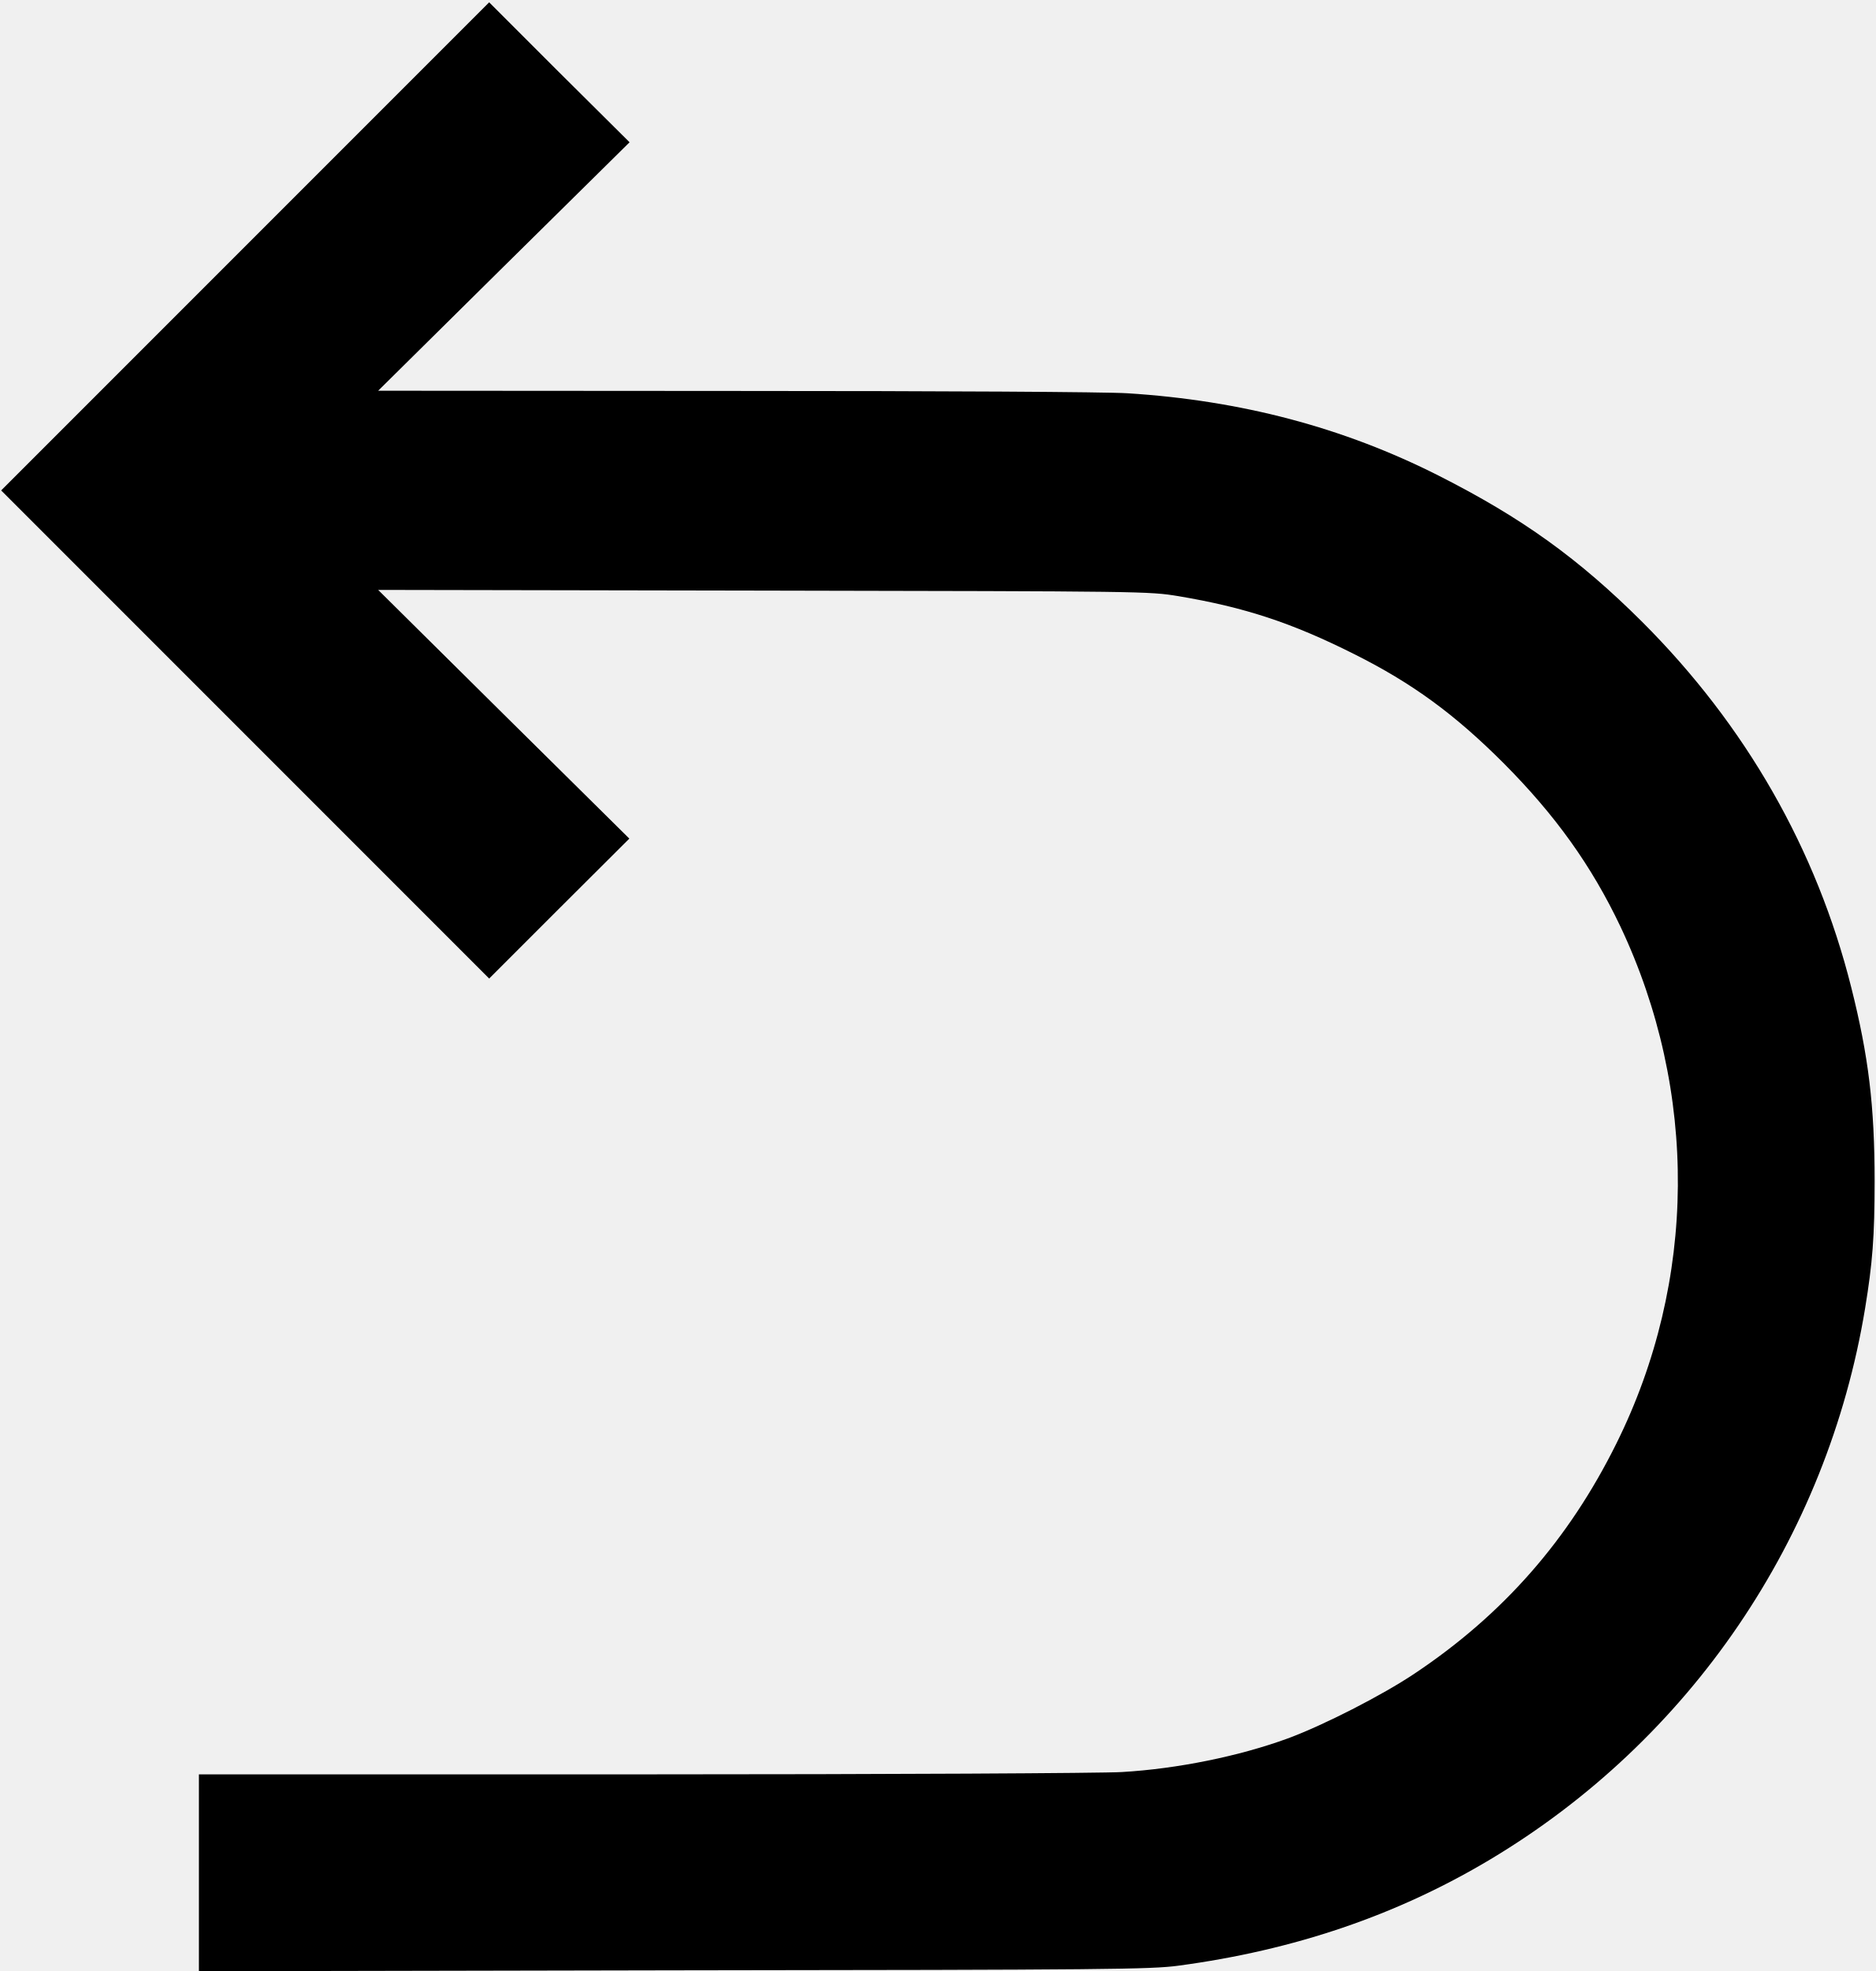
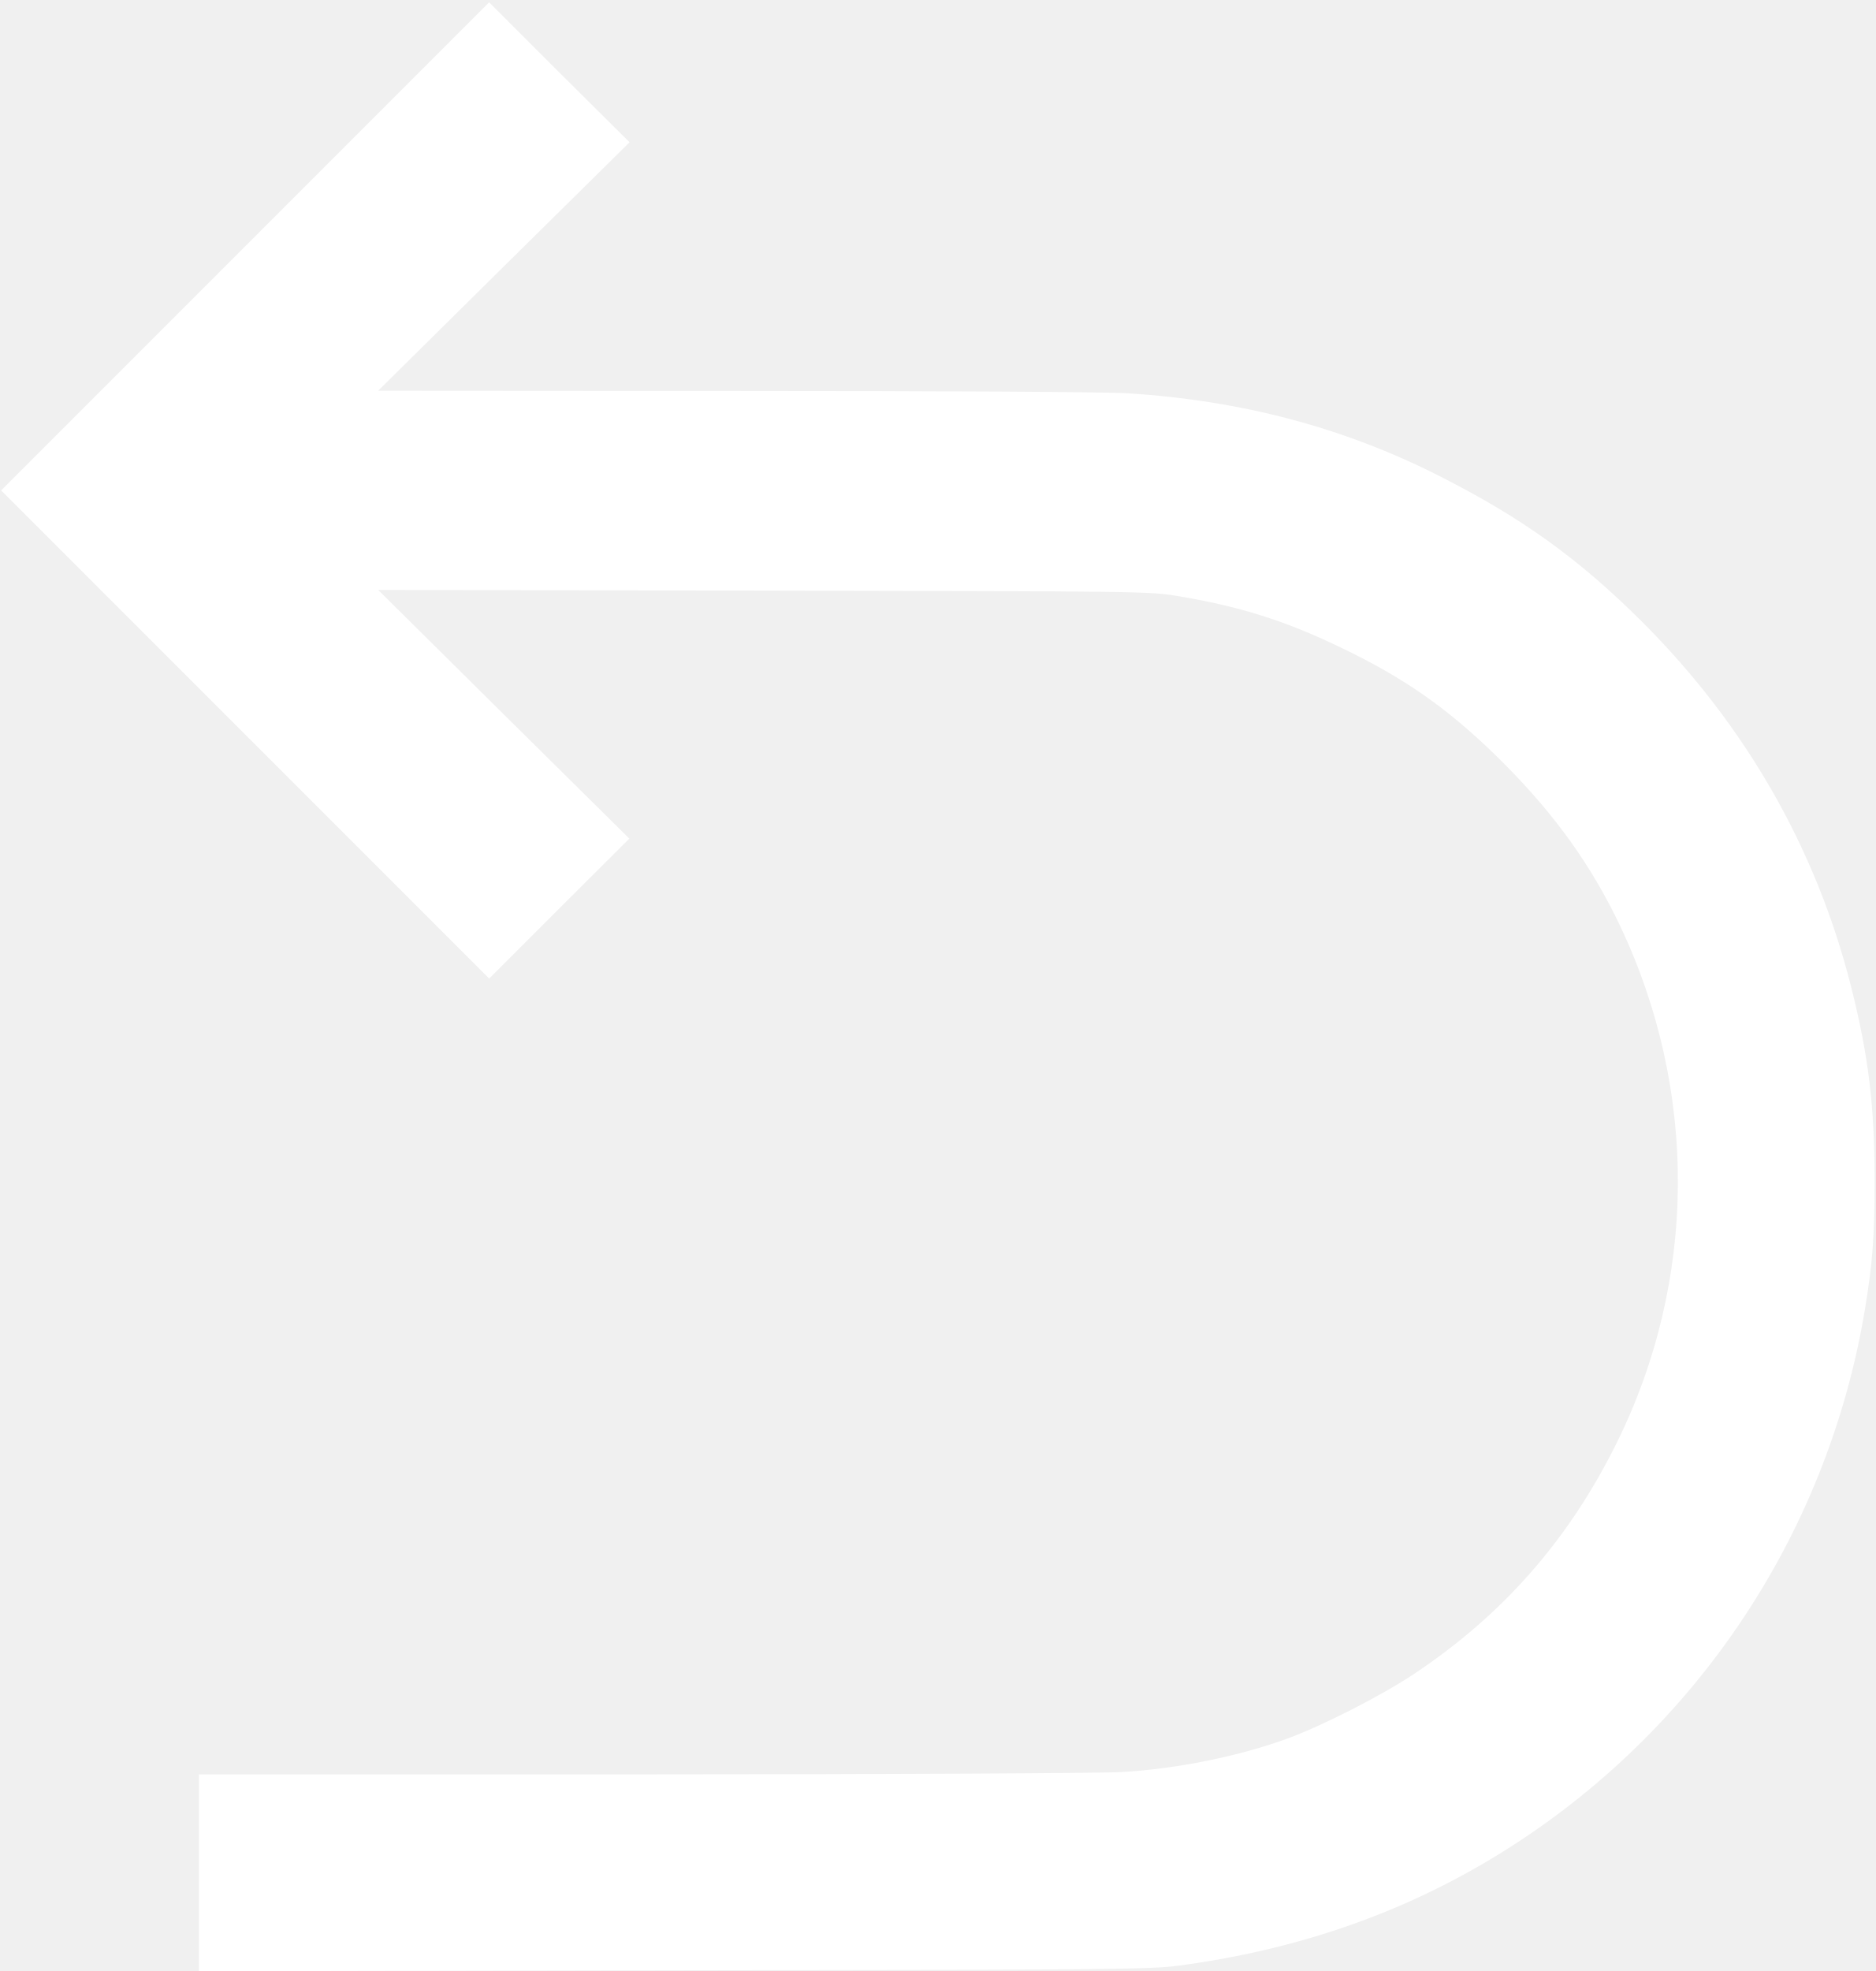
<svg xmlns="http://www.w3.org/2000/svg" version="1.0" width="811pt" height="852pt" viewBox="0 0 811 852" preserveAspectRatio="xMidYMid meet">
-   <g transform="translate(0,852) scale(0.1,-0.1)" fill="#000000" stroke="none">
+   <g transform="translate(0,852) scale(0.1,-0.1)" fill="#fff" stroke="none">
    <path d="M1060 7455 l-1055 -1055 1055 -1055 1055 -1055 303 303 303 302 -543 537 -543 538 1665 -3 c1656 -3 1666 -3 1795 -24 286 -48 490 -115 759 -250 252 -126 435 -260 647 -472 224 -225 380 -443 505 -706 337 -713 331 -1533 -17 -2234 -206 -416 -490 -740 -874 -996 -139 -93 -393 -223 -548 -280 -208 -76 -475 -131 -717 -145 -80 -5 -1010 -10 -2067 -10 l-1923 0 0 -425 0 -426 2053 4 c1883 2 2063 4 2182 20 501 67 944 218 1346 458 866 517 1459 1388 1623 2384 32 196 41 308 41 550 0 324 -26 539 -101 837 -150 597 -456 1132 -903 1579 -275 274 -521 451 -881 633 -411 208 -853 325 -1345 356 -94 6 -793 10 -1700 10 l-1540 1 543 537 544 537 -304 302 -303 303 -1055 -1055z" />
  </g>
</svg>
